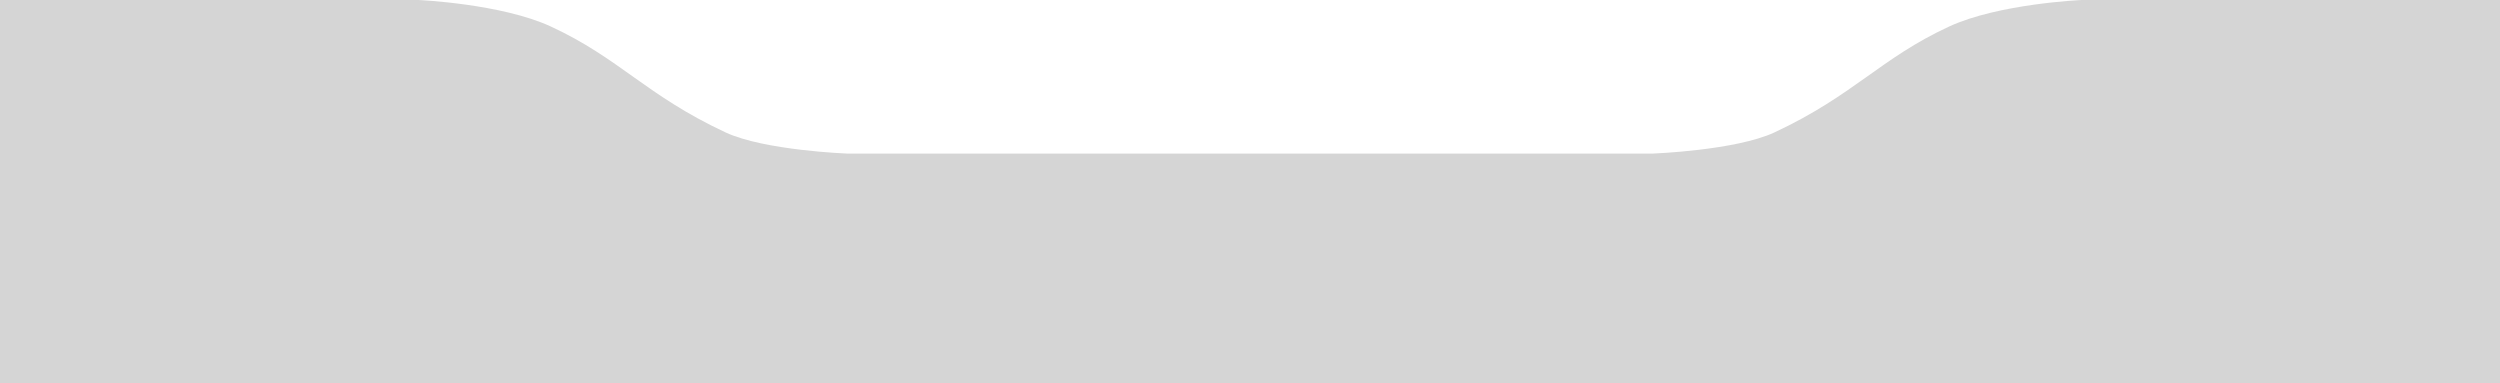
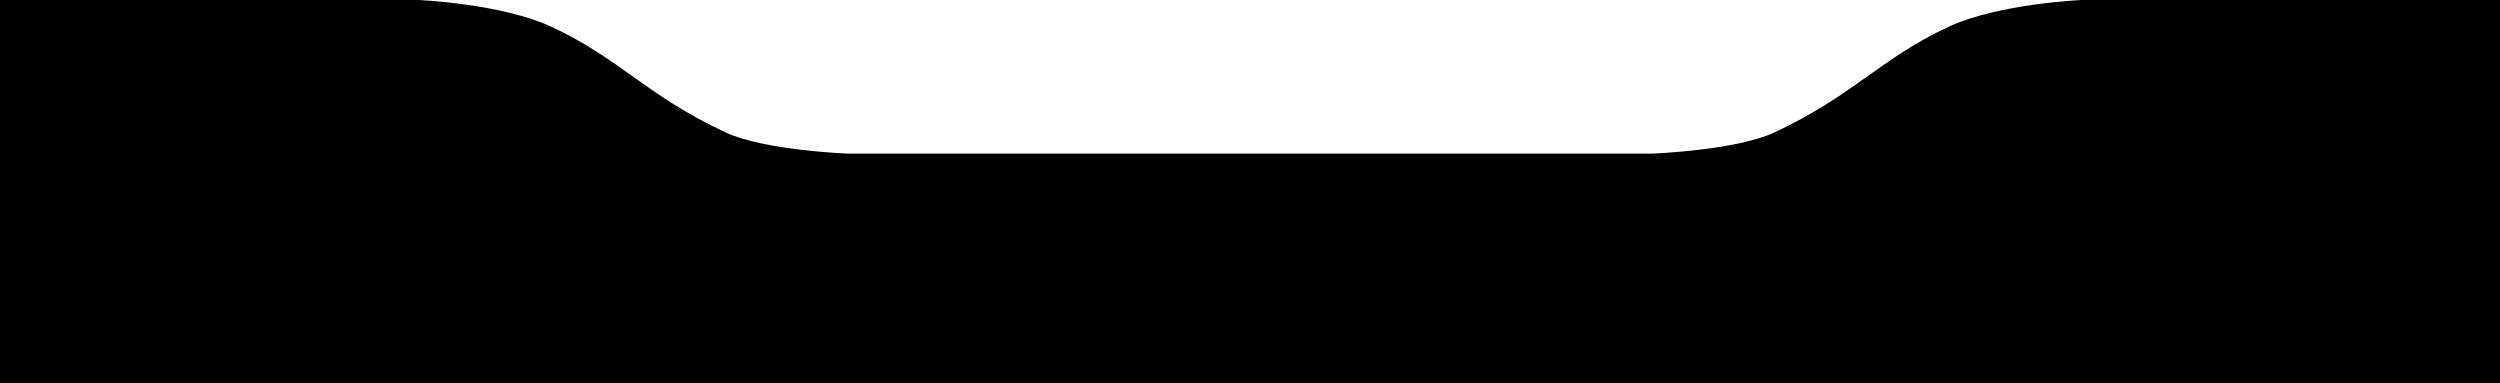
<svg xmlns="http://www.w3.org/2000/svg" viewBox="0 0 474.125 72.631" version="1.1" id="svg1">
  <defs id="defs1" />
-   <path id="path1" style="display:none;fill:#47d4ff;fill-opacity:1" d="M -0.002,-1.058 V -1.5562439e-8 H 79.343 c 0,0 15.721,0.688 25.11,5.022 13.057,6.028 18.079,13.058 33.145,20.088 7.337,3.425 23.1,4.018 23.1,4.018 h 152.73 c 0,0 15.762,-0.593 23.1,-4.018 C 351.593,18.08 356.614,11.05 369.671,5.022 379.06,0.69 394.782,-1.5562438e-8 394.782,-1.5562438e-8 h 79.346 V -1.058 h -79.346 c 0,0 -15.721,0.69 -25.11,5.022 -13.057,6.028 -18.079,13.058 -33.144,20.088 -7.338,3.425 -23.1,4.018 -23.1,4.018 H 160.697 c 0,0 -15.763,-0.593 -23.1,-4.018 C 122.532,17.022 117.51,9.992 104.453,3.964 95.064,-0.37 79.343,-1.058 79.343,-1.058 Z" />
-   <path d="M -0.002,-1.5562439e-8 V 72.631 H 474.128 V -1.5562439e-8 h -79.346 c 0,0 -15.721,0.69 -25.11,5.022 -13.057,6.028 -18.079,13.058 -33.144,20.088 -7.338,3.425 -23.1,4.018 -23.1,4.018 h -152.73 c 0,0 -15.763,-0.593 -23.1,-4.018 -15.066,-7.03 -20.088,-14.06 -33.145,-20.088 C 95.064,0.688 79.343,-1.5562437e-8 79.343,-1.5562437e-8 Z" id="path2" style="display:inline;fill:#d5d5d5;fill-opacity:1" />
+   <path d="M -0.002,-1.5562439e-8 V 72.631 H 474.128 V -1.5562439e-8 h -79.346 c 0,0 -15.721,0.69 -25.11,5.022 -13.057,6.028 -18.079,13.058 -33.144,20.088 -7.338,3.425 -23.1,4.018 -23.1,4.018 h -152.73 c 0,0 -15.763,-0.593 -23.1,-4.018 -15.066,-7.03 -20.088,-14.06 -33.145,-20.088 C 95.064,0.688 79.343,-1.5562437e-8 79.343,-1.5562437e-8 Z" id="path2" />
</svg>
